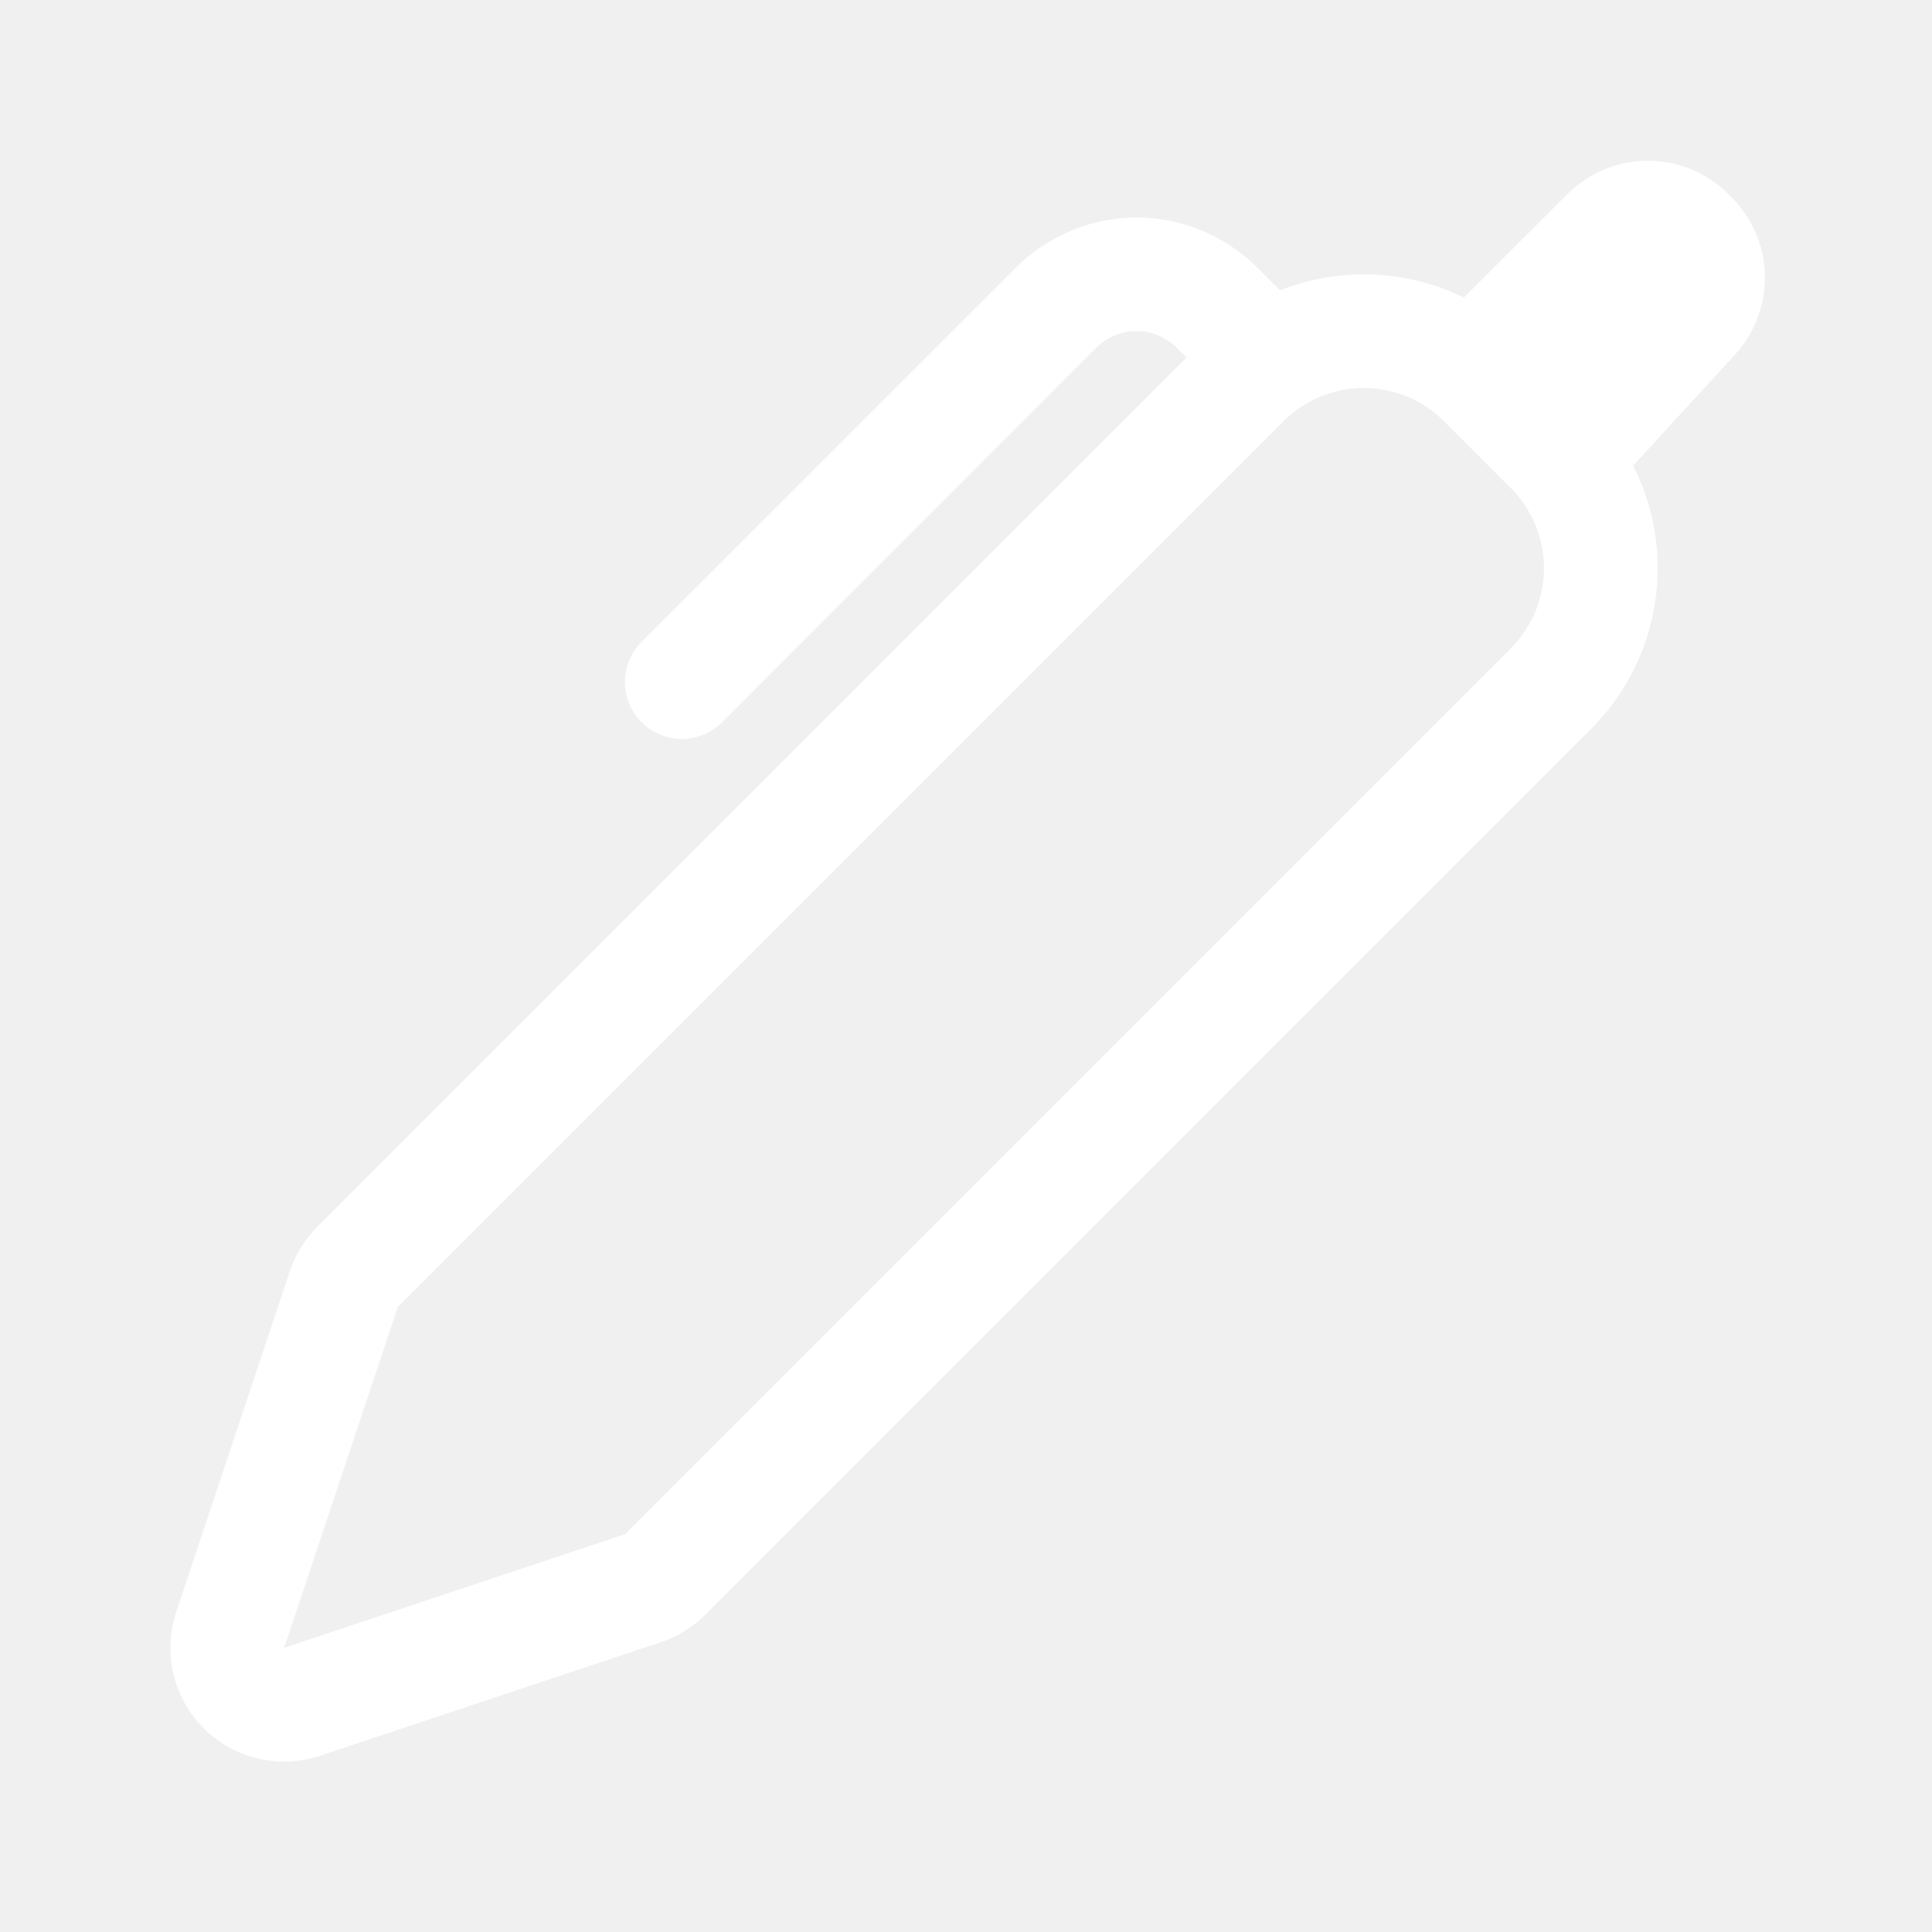
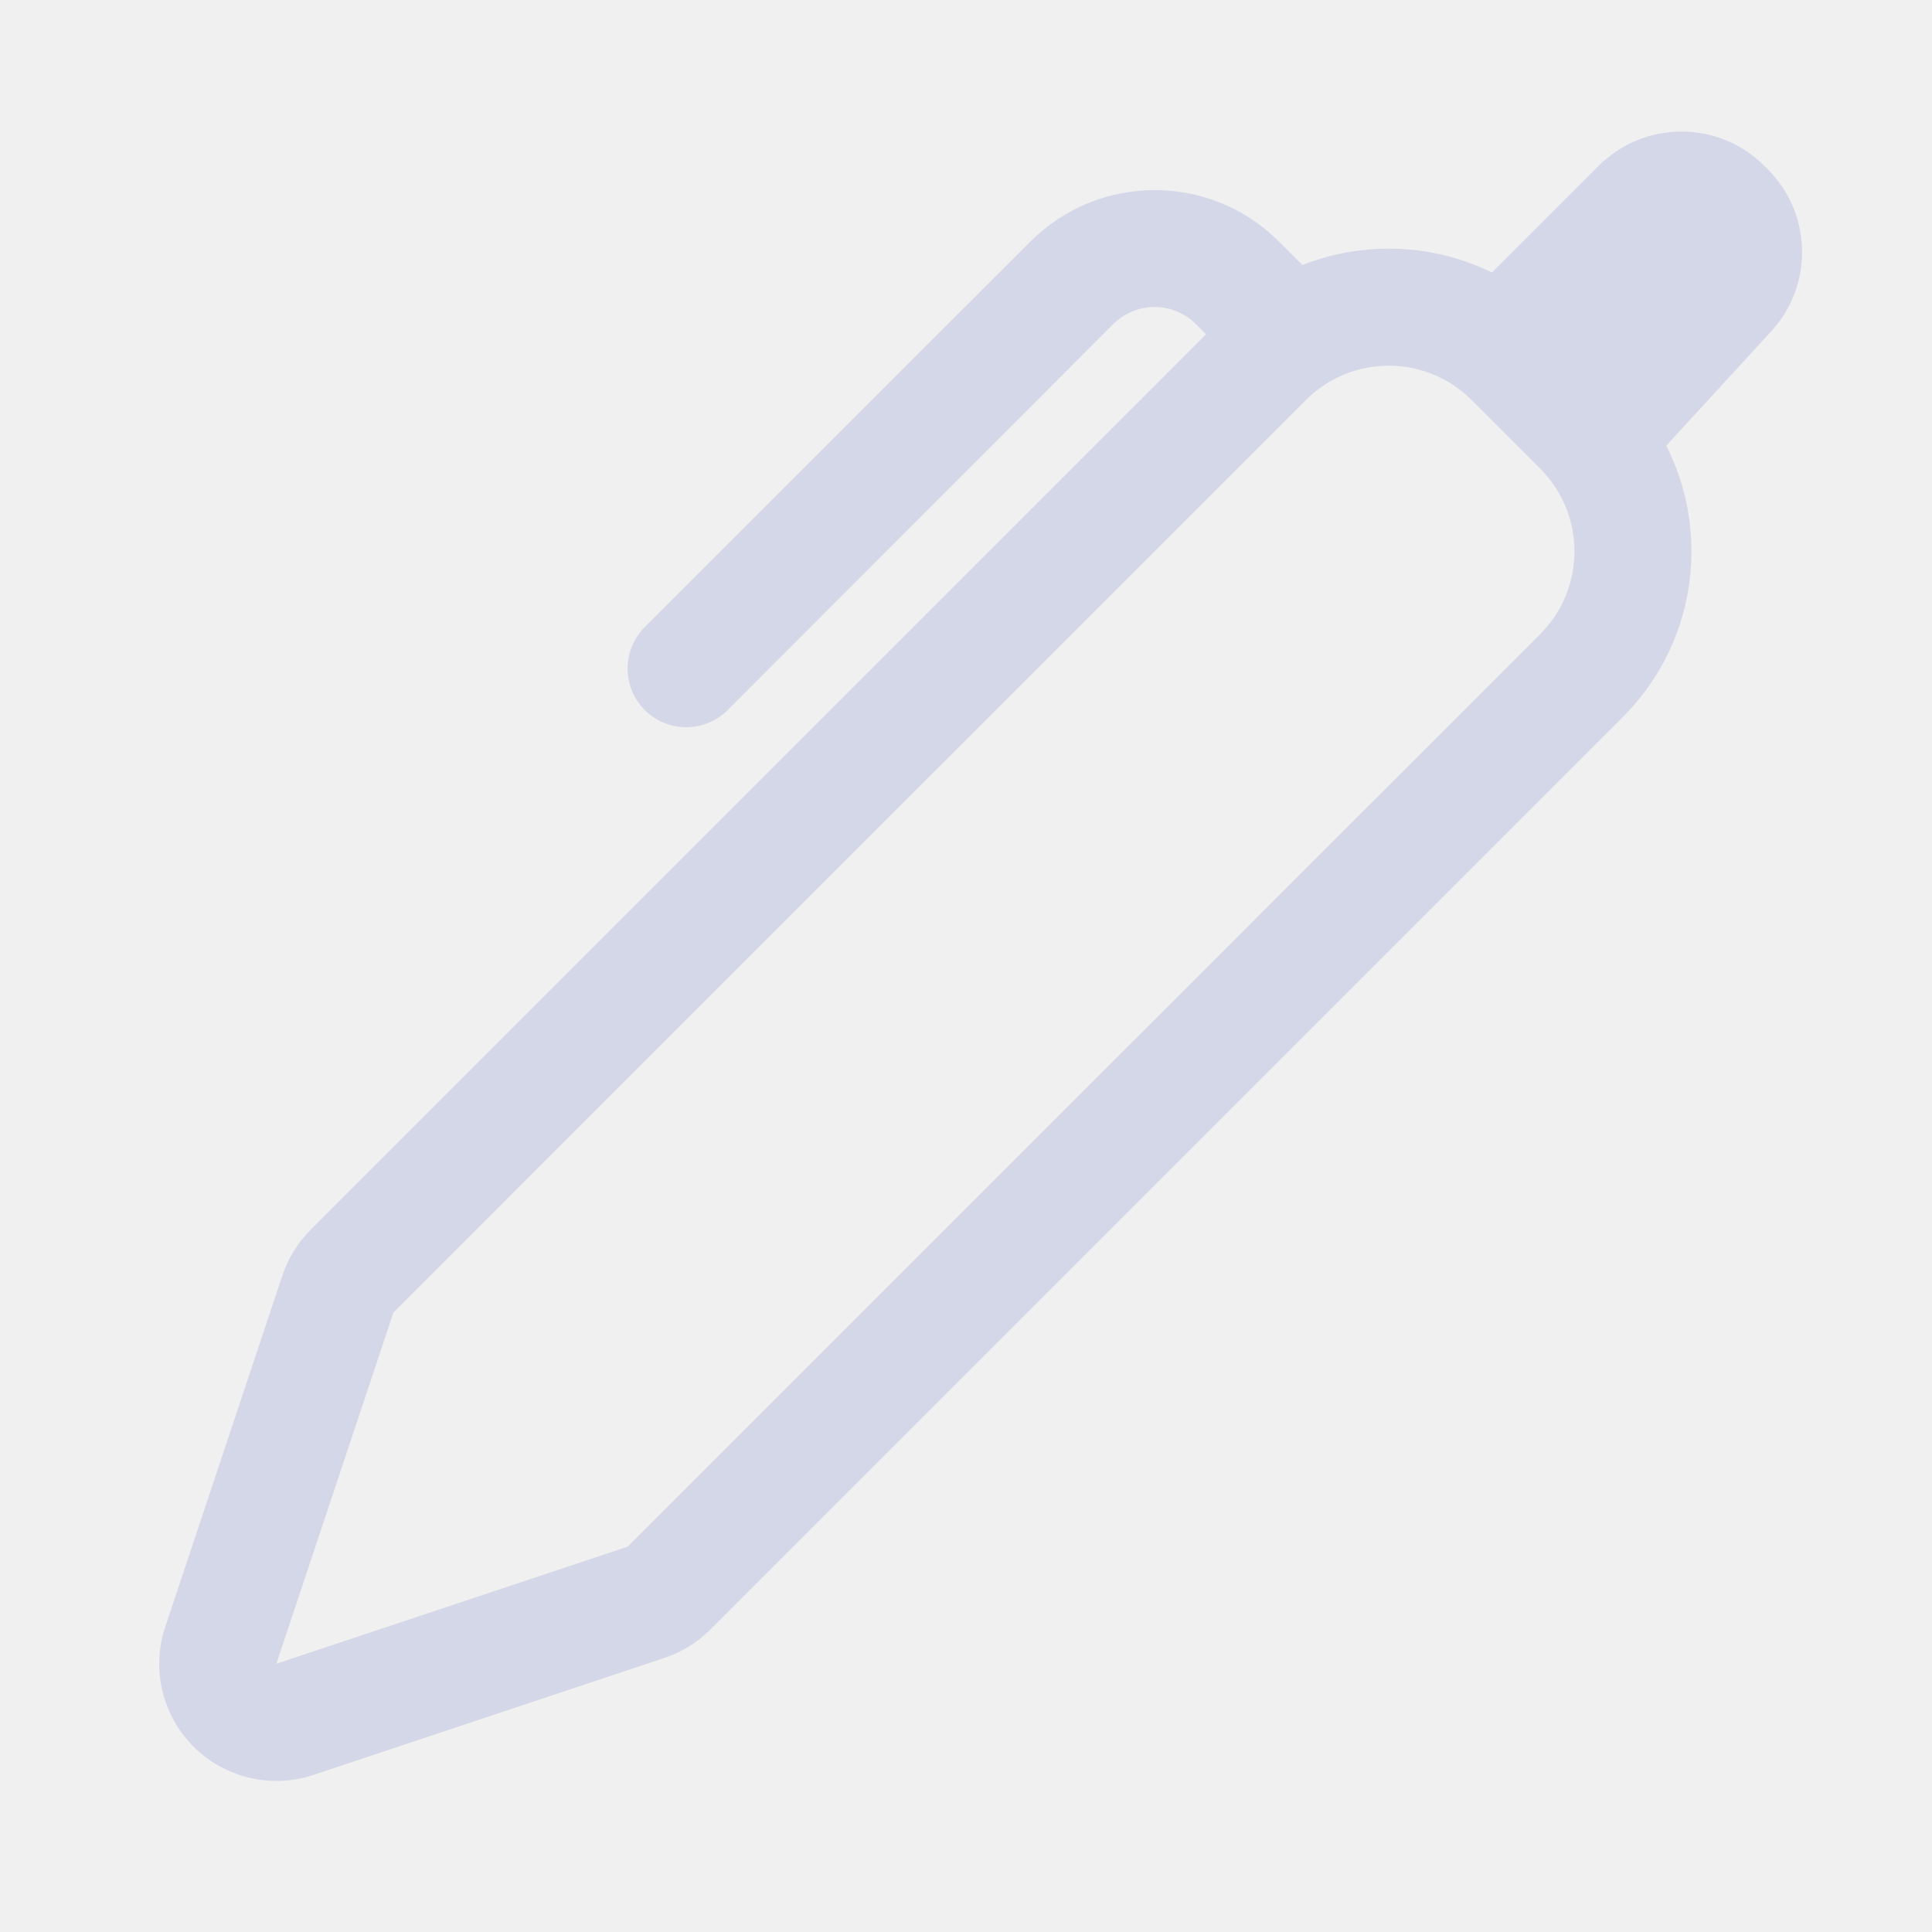
- <svg xmlns="http://www.w3.org/2000/svg" width="17" height="17" viewBox="0 0 17 17" fill="none">
-   <path fill-rule="evenodd" clip-rule="evenodd" d="M6.207 14.207C6.098 14.317 5.964 14.4 5.817 14.449L2.817 15.449C2.641 15.508 2.452 15.517 2.271 15.474C2.09 15.432 1.924 15.339 1.793 15.208C1.661 15.077 1.569 14.911 1.526 14.73C1.484 14.55 1.492 14.36 1.551 14.184L2.551 11.184C2.6 11.037 2.683 10.903 2.793 10.793L10.586 3C10.961 2.625 11.47 2.414 12 2.414C12.53 2.414 13.039 2.625 13.414 3L14 3.586C14.375 3.961 14.586 4.47 14.586 5C14.586 5.53 14.375 6.039 14 6.414L6.207 14.207ZM3.5 11.5L11.293 3.707C11.48 3.52 11.735 3.414 12 3.414C12.265 3.414 12.52 3.52 12.707 3.707L13.293 4.293C13.48 4.481 13.586 4.735 13.586 5C13.586 5.265 13.48 5.519 13.293 5.707L5.5 13.5L2.5 14.5L3.5 11.5Z" fill="#FFFFFF" />
-   <path fill-rule="evenodd" clip-rule="evenodd" d="M10.354 3.06C10.307 3.013 10.252 2.976 10.191 2.951C10.131 2.926 10.066 2.913 10 2.913C9.934 2.913 9.869 2.926 9.808 2.951C9.748 2.976 9.692 3.013 9.646 3.06L6.354 6.355C6.26 6.449 6.133 6.502 6 6.502C5.867 6.502 5.74 6.449 5.646 6.355C5.552 6.261 5.499 6.134 5.499 6.001C5.499 5.868 5.552 5.741 5.646 5.647L8.94 2.354C9.079 2.215 9.245 2.104 9.427 2.029C9.609 1.953 9.804 1.914 10.001 1.914C10.198 1.914 10.393 1.953 10.575 2.029C10.757 2.104 10.923 2.215 11.062 2.354L11.355 2.646C11.449 2.74 11.502 2.867 11.502 3C11.502 3.132 11.449 3.26 11.355 3.353C11.262 3.447 11.134 3.5 11.002 3.5C10.869 3.5 10.742 3.448 10.648 3.354L10.355 3.061L10.354 3.06Z" fill="#FFFFFF" />
-   <path d="M13.793 1.707C13.98 1.52 14.235 1.414 14.5 1.414C14.765 1.414 15.02 1.52 15.207 1.707L15.237 1.737C15.419 1.919 15.524 2.165 15.53 2.422C15.535 2.68 15.441 2.93 15.267 3.12L14 4.5L12.5 3L13.793 1.707Z" fill="#FFFFFF" />
+ <svg xmlns="http://www.w3.org/2000/svg" fill="none" viewBox="0 0 33 33">
+   <path fill="#d4d7e8" fill-rule="evenodd" d="M12.135 27.832a2 2 0 01-.78.484l-6 2a2 2 0 01-2.532-2.53l2-6a2 2 0 01.484-.782L20.893 5.418a4 4 0 015.656 0L27.72 6.59a4 4 0 010 5.656L12.135 27.832zM6.72 22.418L22.307 6.832a2 2 0 012.828 0l1.172 1.172a2 2 0 010 2.828L10.72 26.418l-6 2 2-6z" clip-rule="evenodd" />
+   <path fill="#d4d7e8" fill-rule="evenodd" d="M20.429 5.538a1 1 0 00-1.416 0l-6.584 6.59a1.001 1.001 0 11-1.416-1.416l6.588-6.586a3 3 0 014.244 0l.586.584a1 1 0 11-1.414 1.416l-.586-.586-.002-.002z" clip-rule="evenodd" />
+   <path fill="#d4d7e8" d="M27.307 2.832a2 2 0 012.828 0l.06.06a2 2 0 01.06 2.766l-2.534 2.76-3-3 2.586-2.586z" />
</svg>
